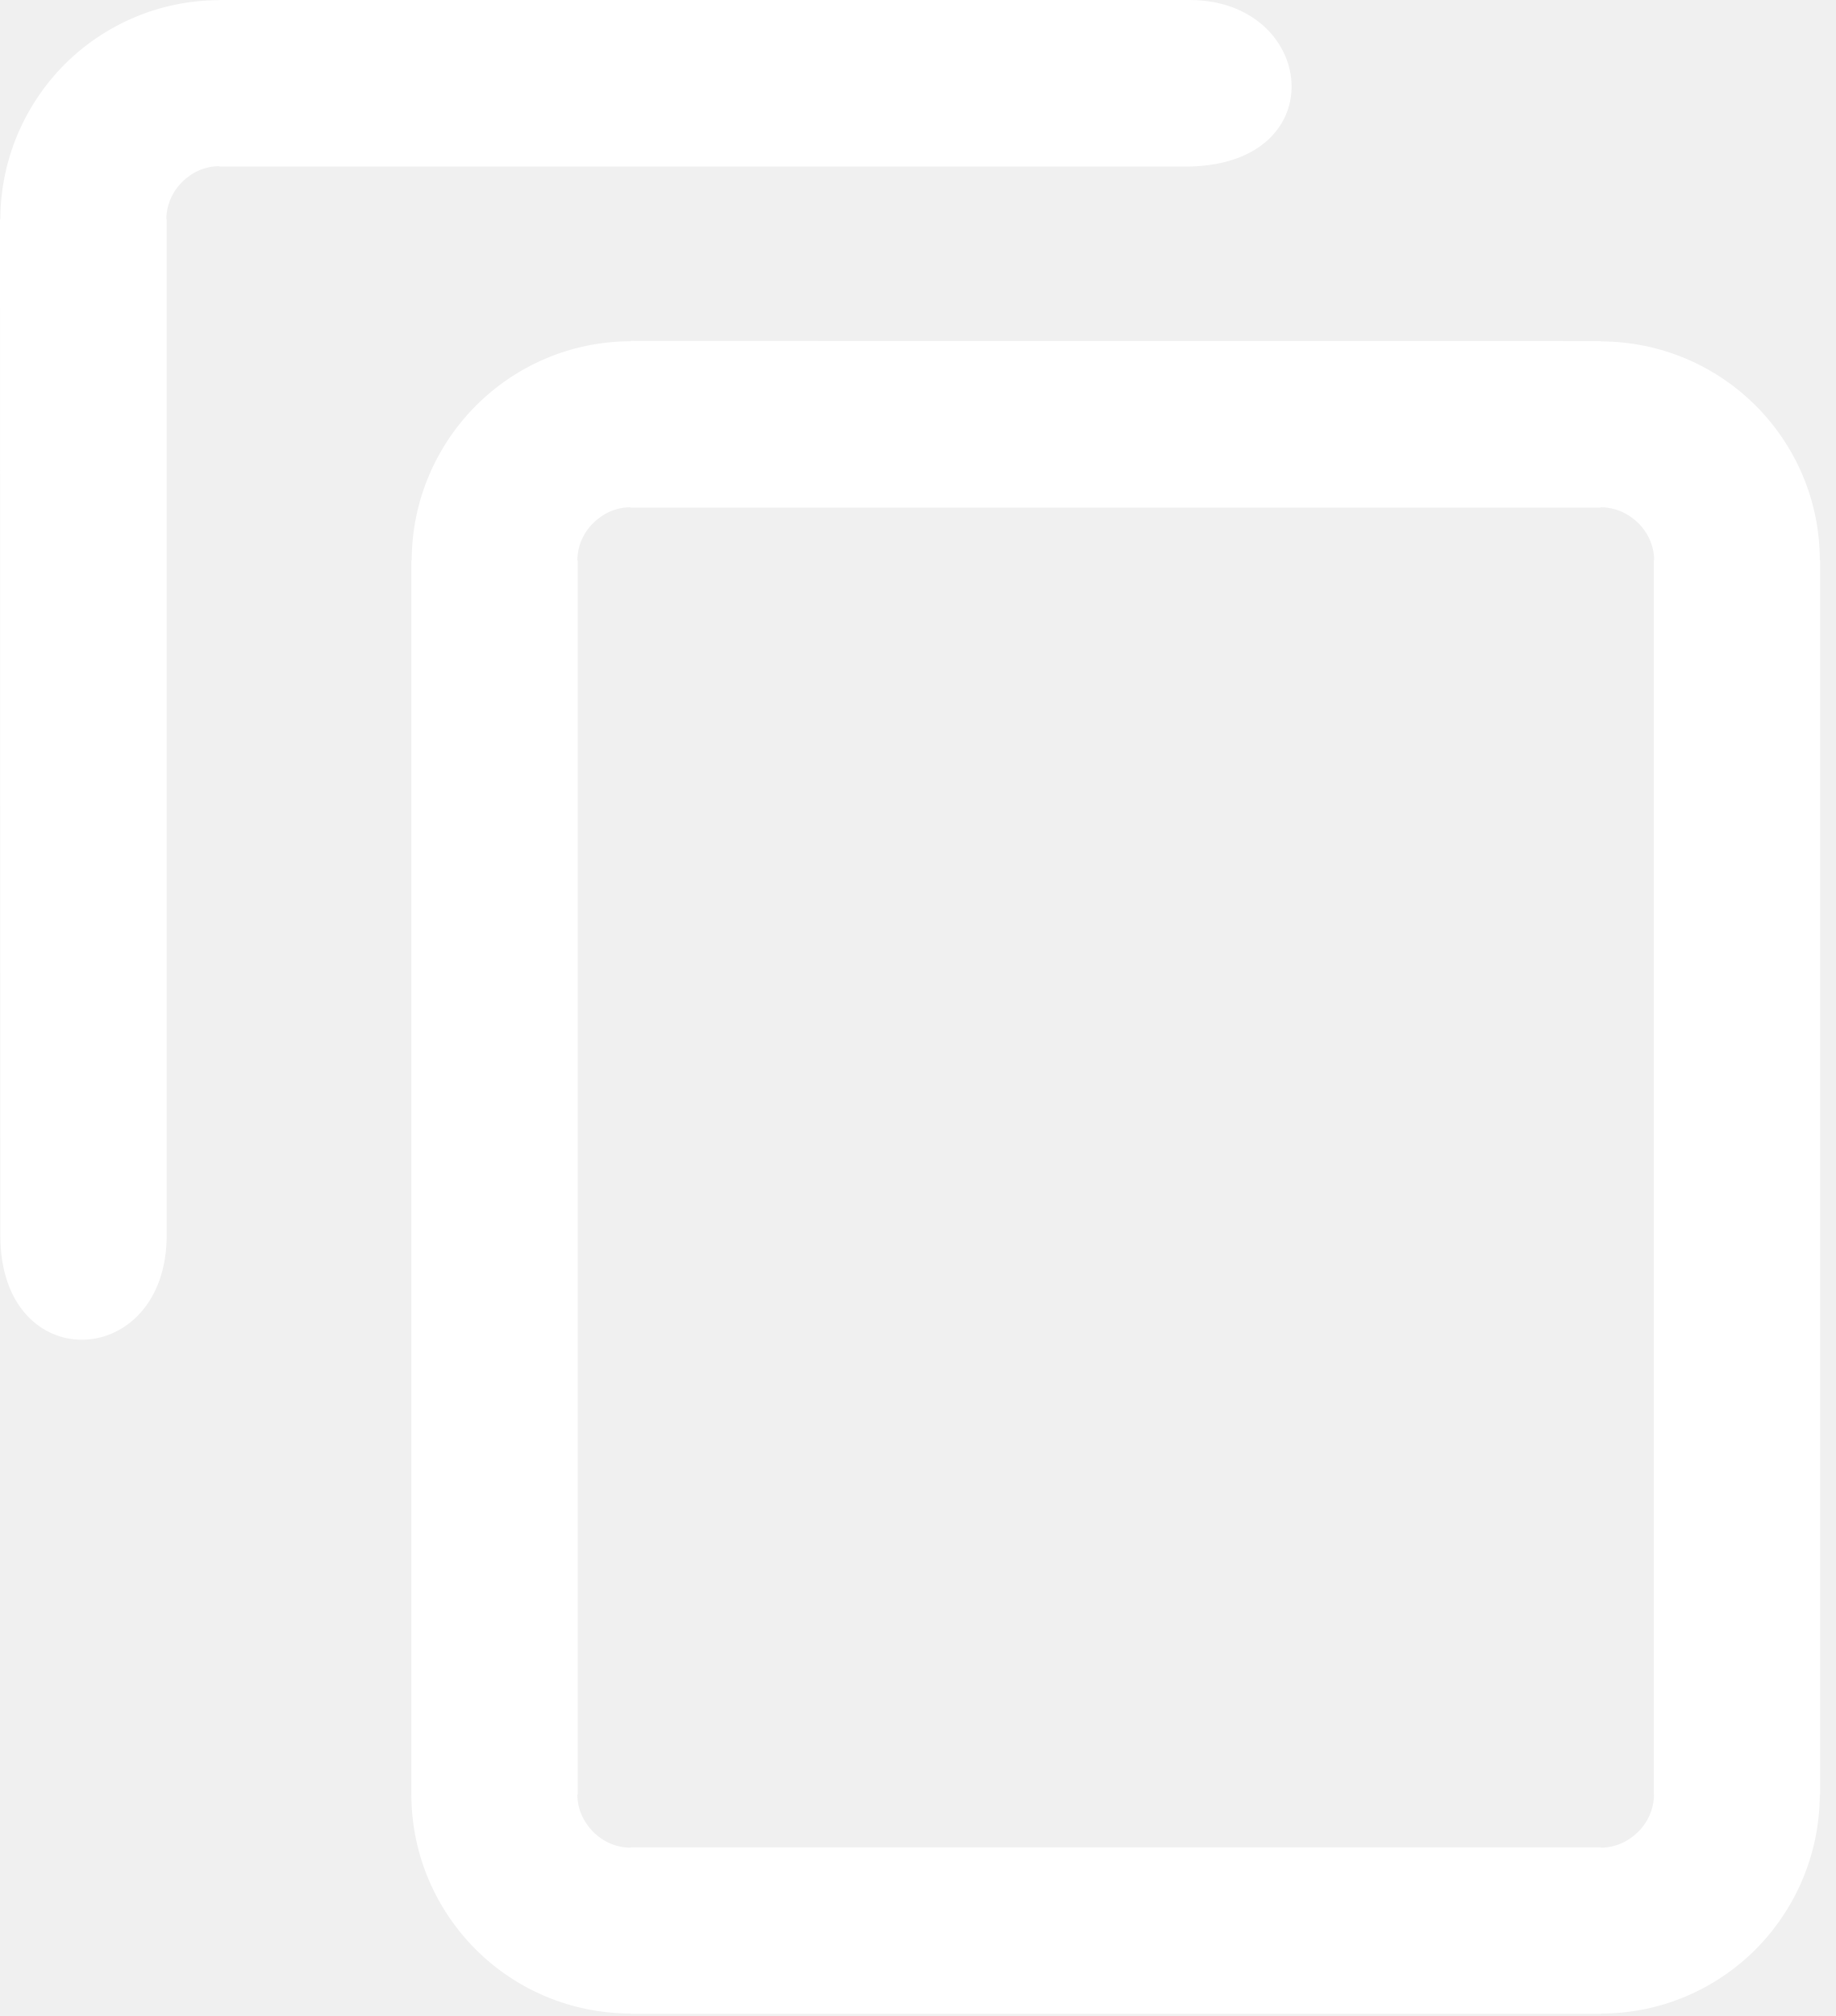
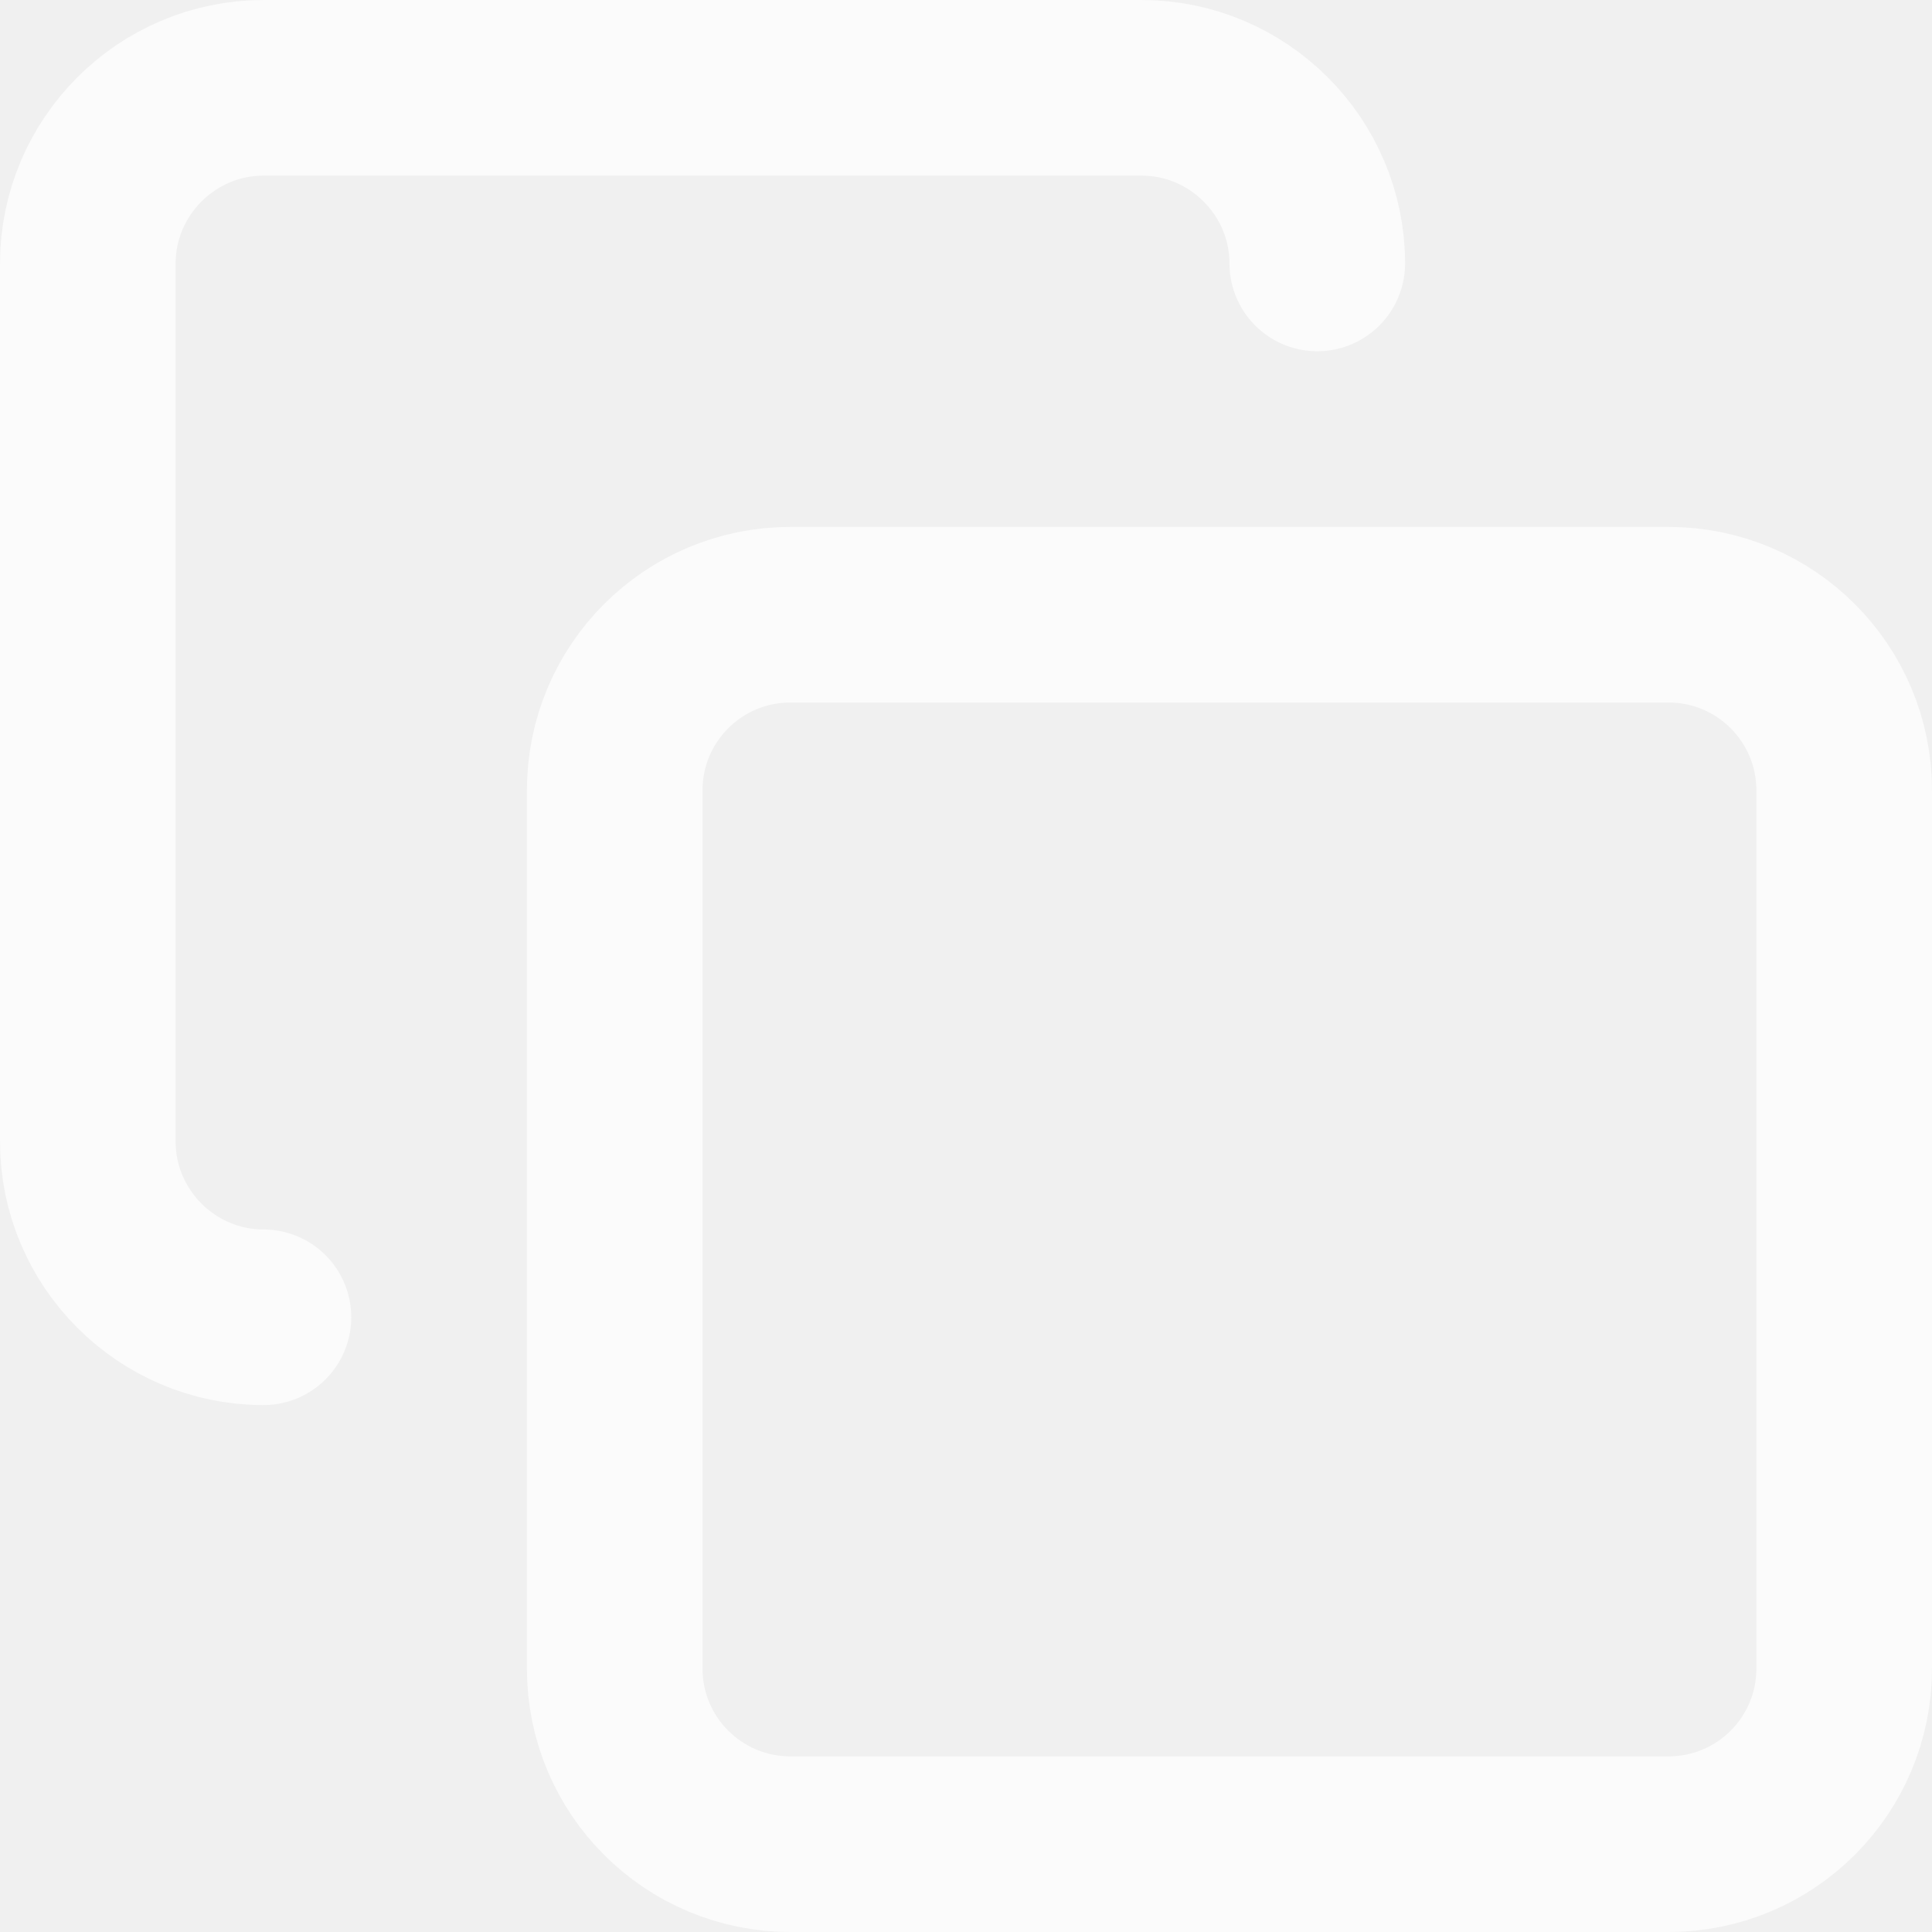
- <svg xmlns="http://www.w3.org/2000/svg" width="112" height="123" viewBox="0 0 112 123" fill="none">
-   <g clip-path="url(#clip0_305_68)">
-     <path fill-rule="evenodd" clip-rule="evenodd" d="M97.67 20.81L97.68 20.83C101.38 20.84 104.72 22.34 107.14 24.76C109.54 27.17 111.04 30.5 111.04 34.18H111.06V34.2V109.48V109.49H111.04C111.03 113.17 109.53 116.52 107.11 118.95C104.7 121.35 101.37 122.85 97.69 122.85V122.87H97.67H38.48H38.47V122.85C34.78 122.84 31.43 121.35 29.01 118.92C26.61 116.51 25.11 113.18 25.1 109.5C25.1 83.54 25.1 60.16 25.1 34.2V34.19H25.12C25.13 30.5 26.64 27.15 29.06 24.73C31.47 22.33 34.79 20.83 38.48 20.82V20.8H38.5C58.22 20.81 77.95 20.81 97.67 20.81ZM0.02 75.38L0 13.39V13.38H0.02C0.03 9.69 1.54 6.34 3.95 3.92C6.36 1.52 9.69 0.02 13.37 0.01V0H13.39H72.58C80.27 0 81.48 9.96 72.59 10.16H13.4H13.38V10.14C12.5 10.14 11.7 10.51 11.11 11.11C10.52 11.69 10.15 12.51 10.15 13.38H10.17V13.39V16.56C10.17 36.17 10.17 55.77 10.17 75.37C10.17 83.63 0.02 84.09 0.02 75.38ZM100.91 109.49V34.2V34.18H100.93C100.93 33.31 100.56 32.5 99.96 31.91C99.37 31.33 98.56 30.95 97.68 30.95V30.97H97.67H38.48H38.46V30.95C37.58 30.95 36.78 31.33 36.19 31.92C35.6 32.5 35.23 33.32 35.23 34.19H35.25V34.2V109.48V109.5H35.23C35.23 110.38 35.61 111.18 36.2 111.77C36.79 112.36 37.6 112.73 38.47 112.73V112.71H38.48H97.67H97.69V112.73C98.56 112.73 99.37 112.35 99.96 111.76C100.55 111.18 100.92 110.36 100.92 109.49H100.91Z" fill="white" />
-   </g>
-   <defs>
-     <clipPath id="clip0_305_68">
-       <rect width="111.07" height="122.88" fill="white" />
-     </clipPath>
-   </defs>
+ <svg xmlns="http://www.w3.org/2000/svg" width="22" height="22" viewBox="0 0 22 22" fill="none">
+   <path d="M3 15C1.9 15 1 14.1 1 13V3C1 1.9 1.9 1 3 1H13C14.1 1 15 1.9 15 3M9 7H19C20.105 7 21 7.895 21 9V19C21 20.105 20.105 21 19 21H9C7.895 21 7 20.105 7 19V9C7 7.895 7.895 7 9 7Z" stroke="white" stroke-opacity="0.7" stroke-width="2" stroke-linecap="round" stroke-linejoin="round" />
</svg>
